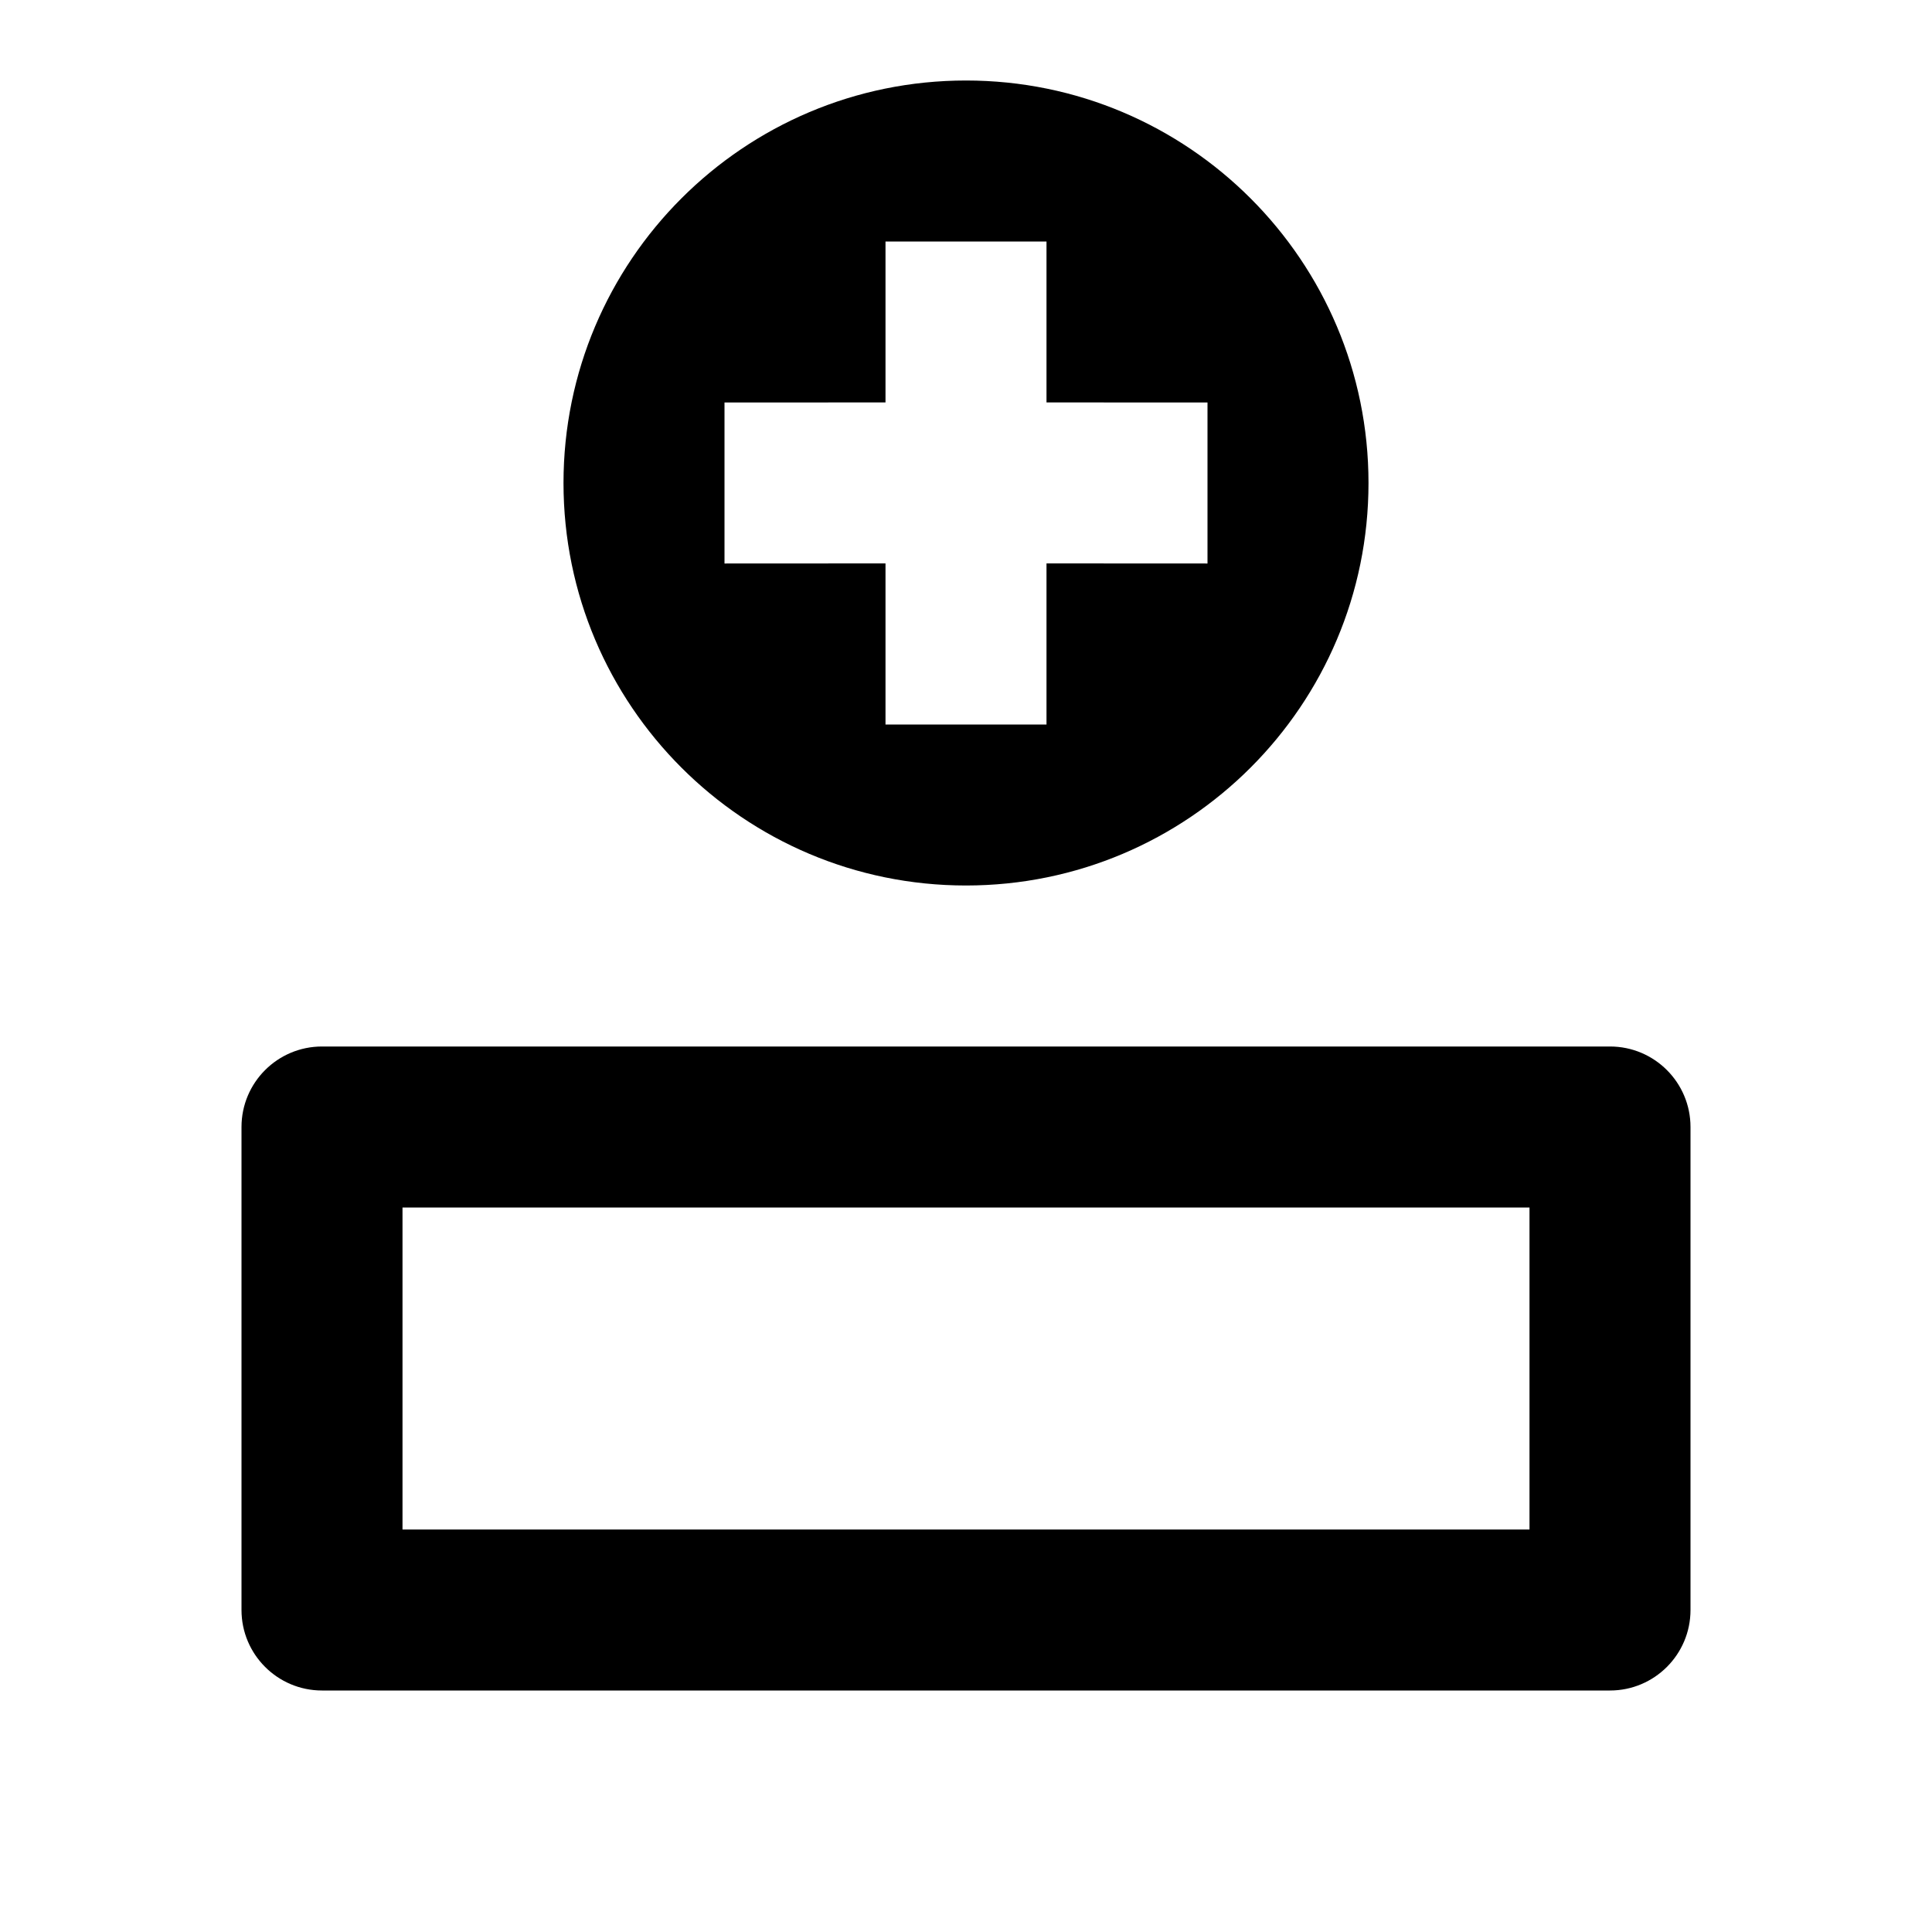
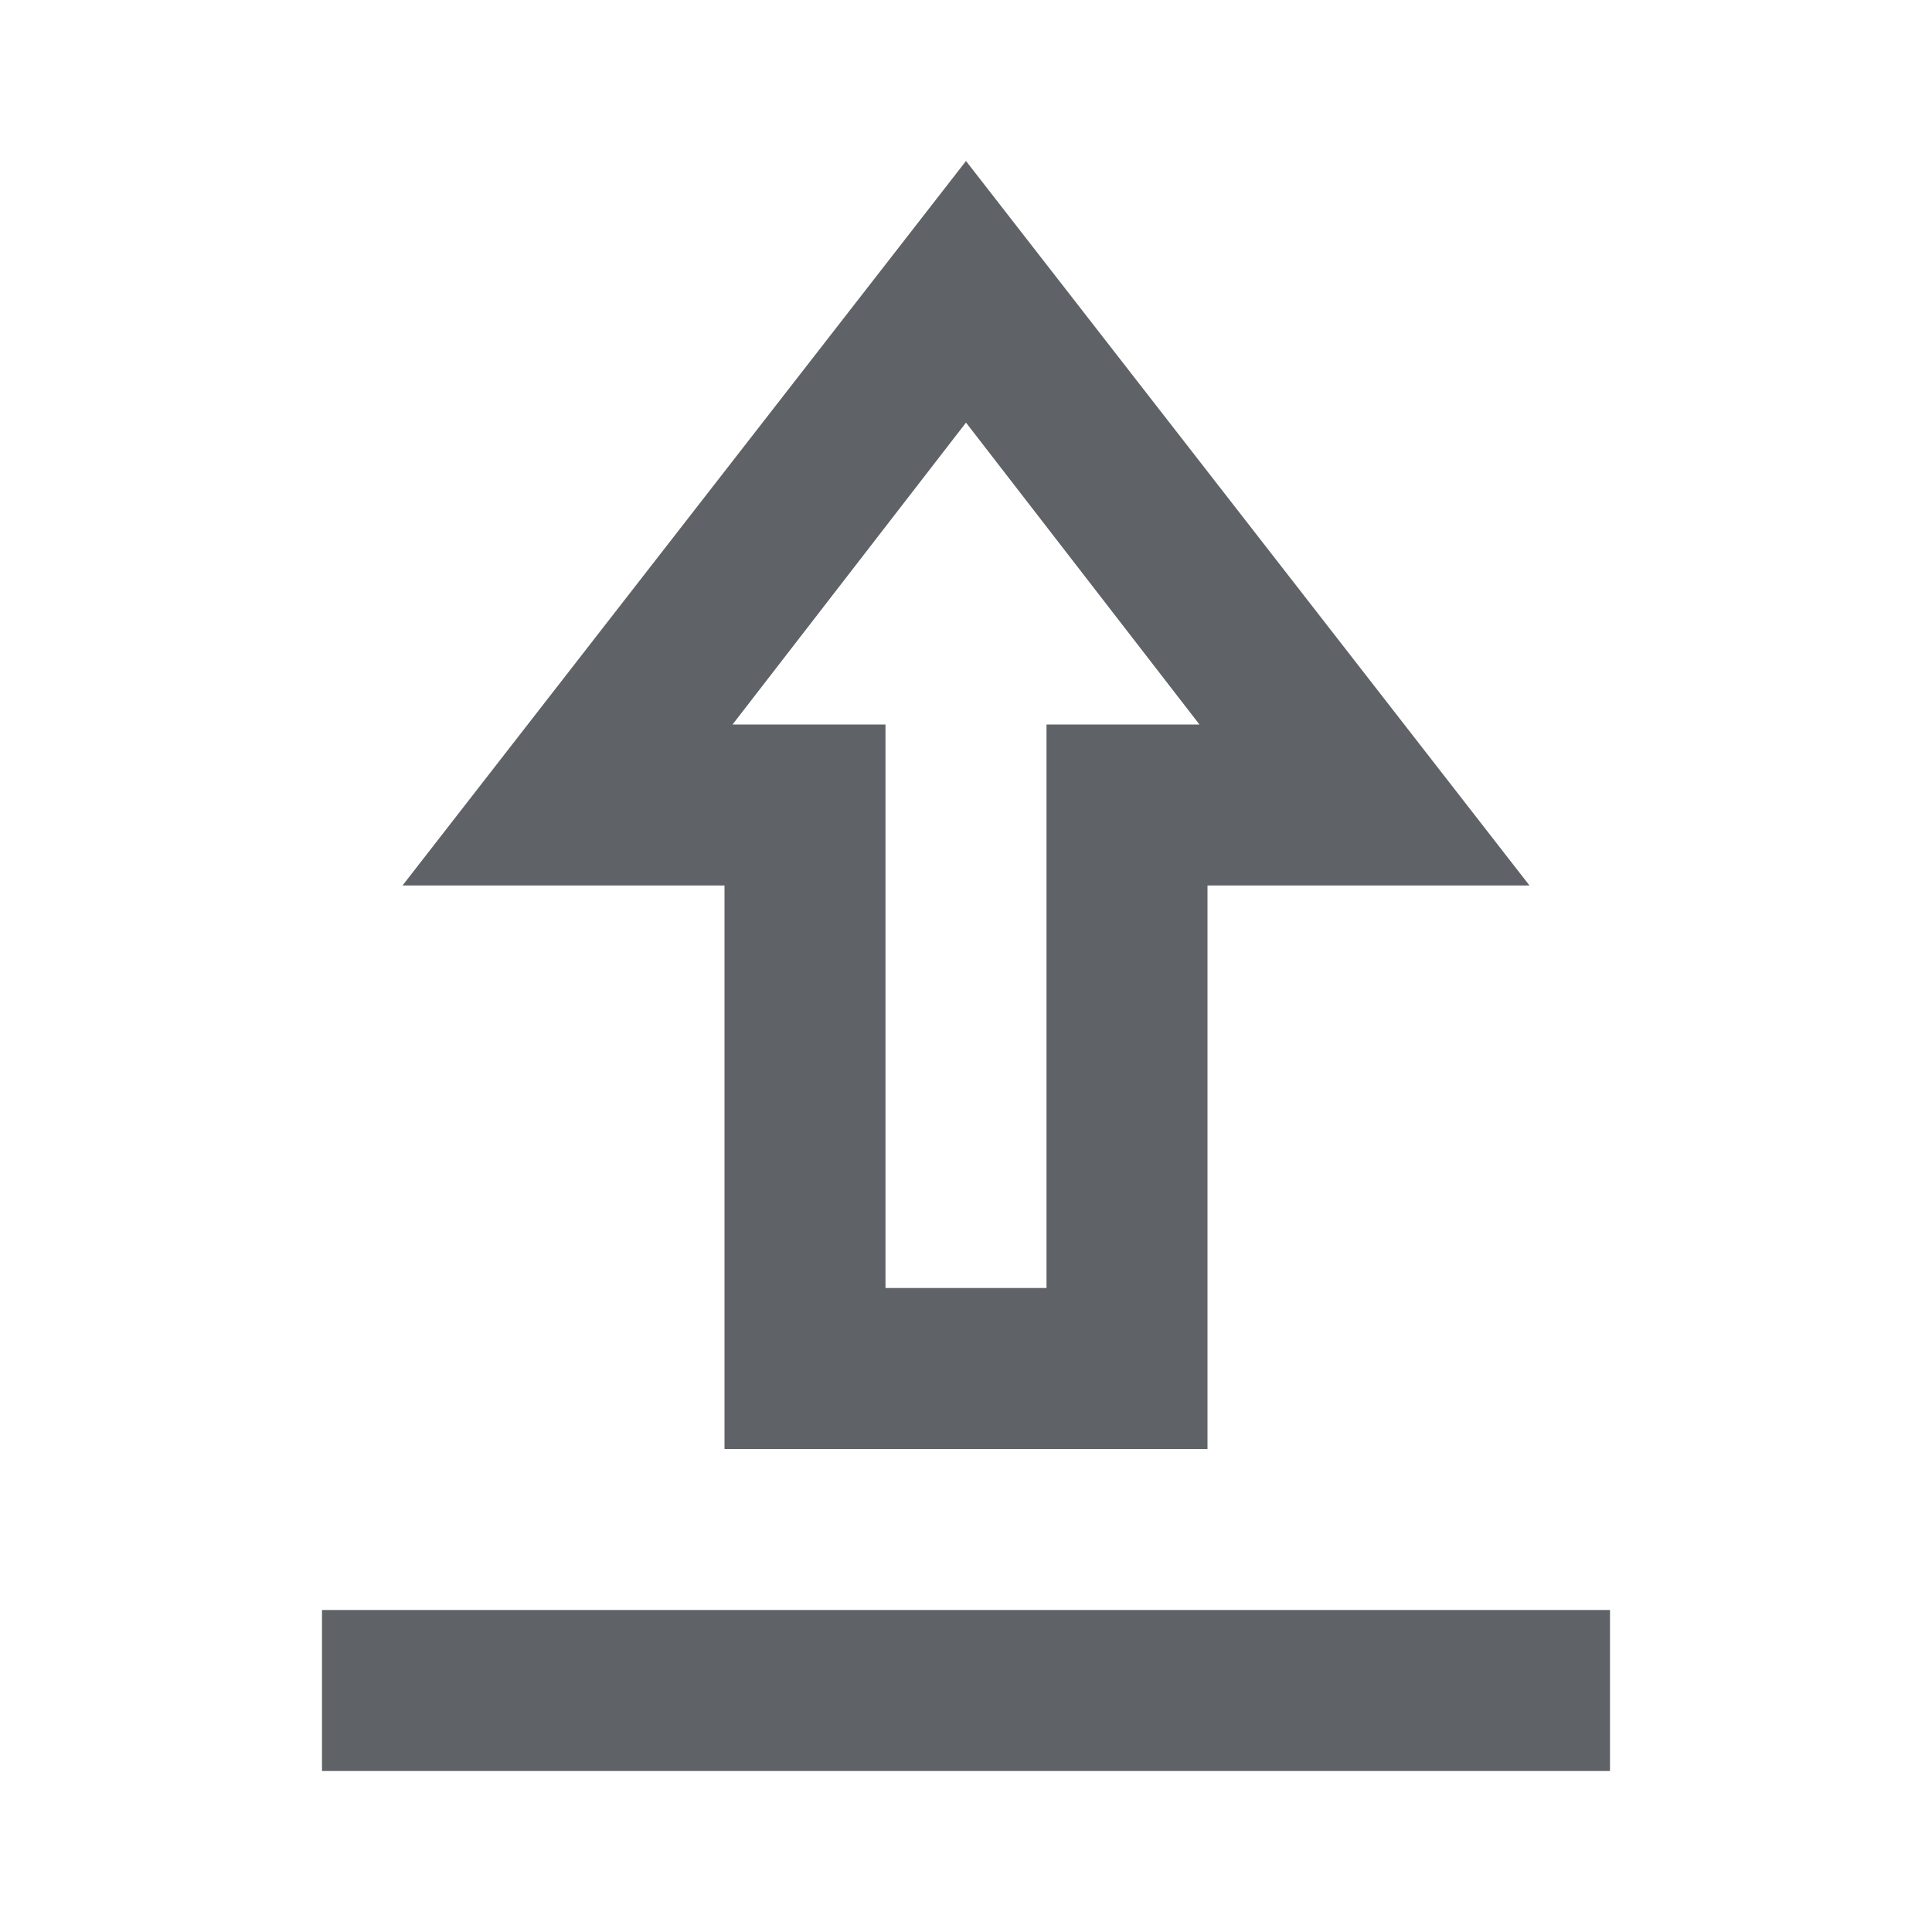
- <svg xmlns="http://www.w3.org/2000/svg" viewBox="0 0 24 24">
-   <path fill="@cIcon.f1" />
-   <path d="M20 13c.552 0 1 .448 1 1v6c0 .552-.448 1-1 1H4c-.552 0-1-.448-1-1v-6c0-.552.448-1 1-1h16zm-1 2H5v4h14v-4zM12 1c2.761 0 5 2.239 5 5s-2.239 5-5 5-5-2.239-5-5 2.239-5 5-5zm1 2h-2v1.999L9 5v2l2-.001V9h2V6.999L15 7V5l-2-.001V3z" />
+ <svg xmlns="http://www.w3.org/2000/svg" height="24px" viewBox="0 -960 960 960" width="24px" fill="#5f6368">
+   <path d="M160-80v-80h640v80H160Zm200-160v-280H200l280-360 280 360H600v280H360Zm80-80h80v-280h76L480-750 364-600h76v280Zm40-280Z" />
</svg>
